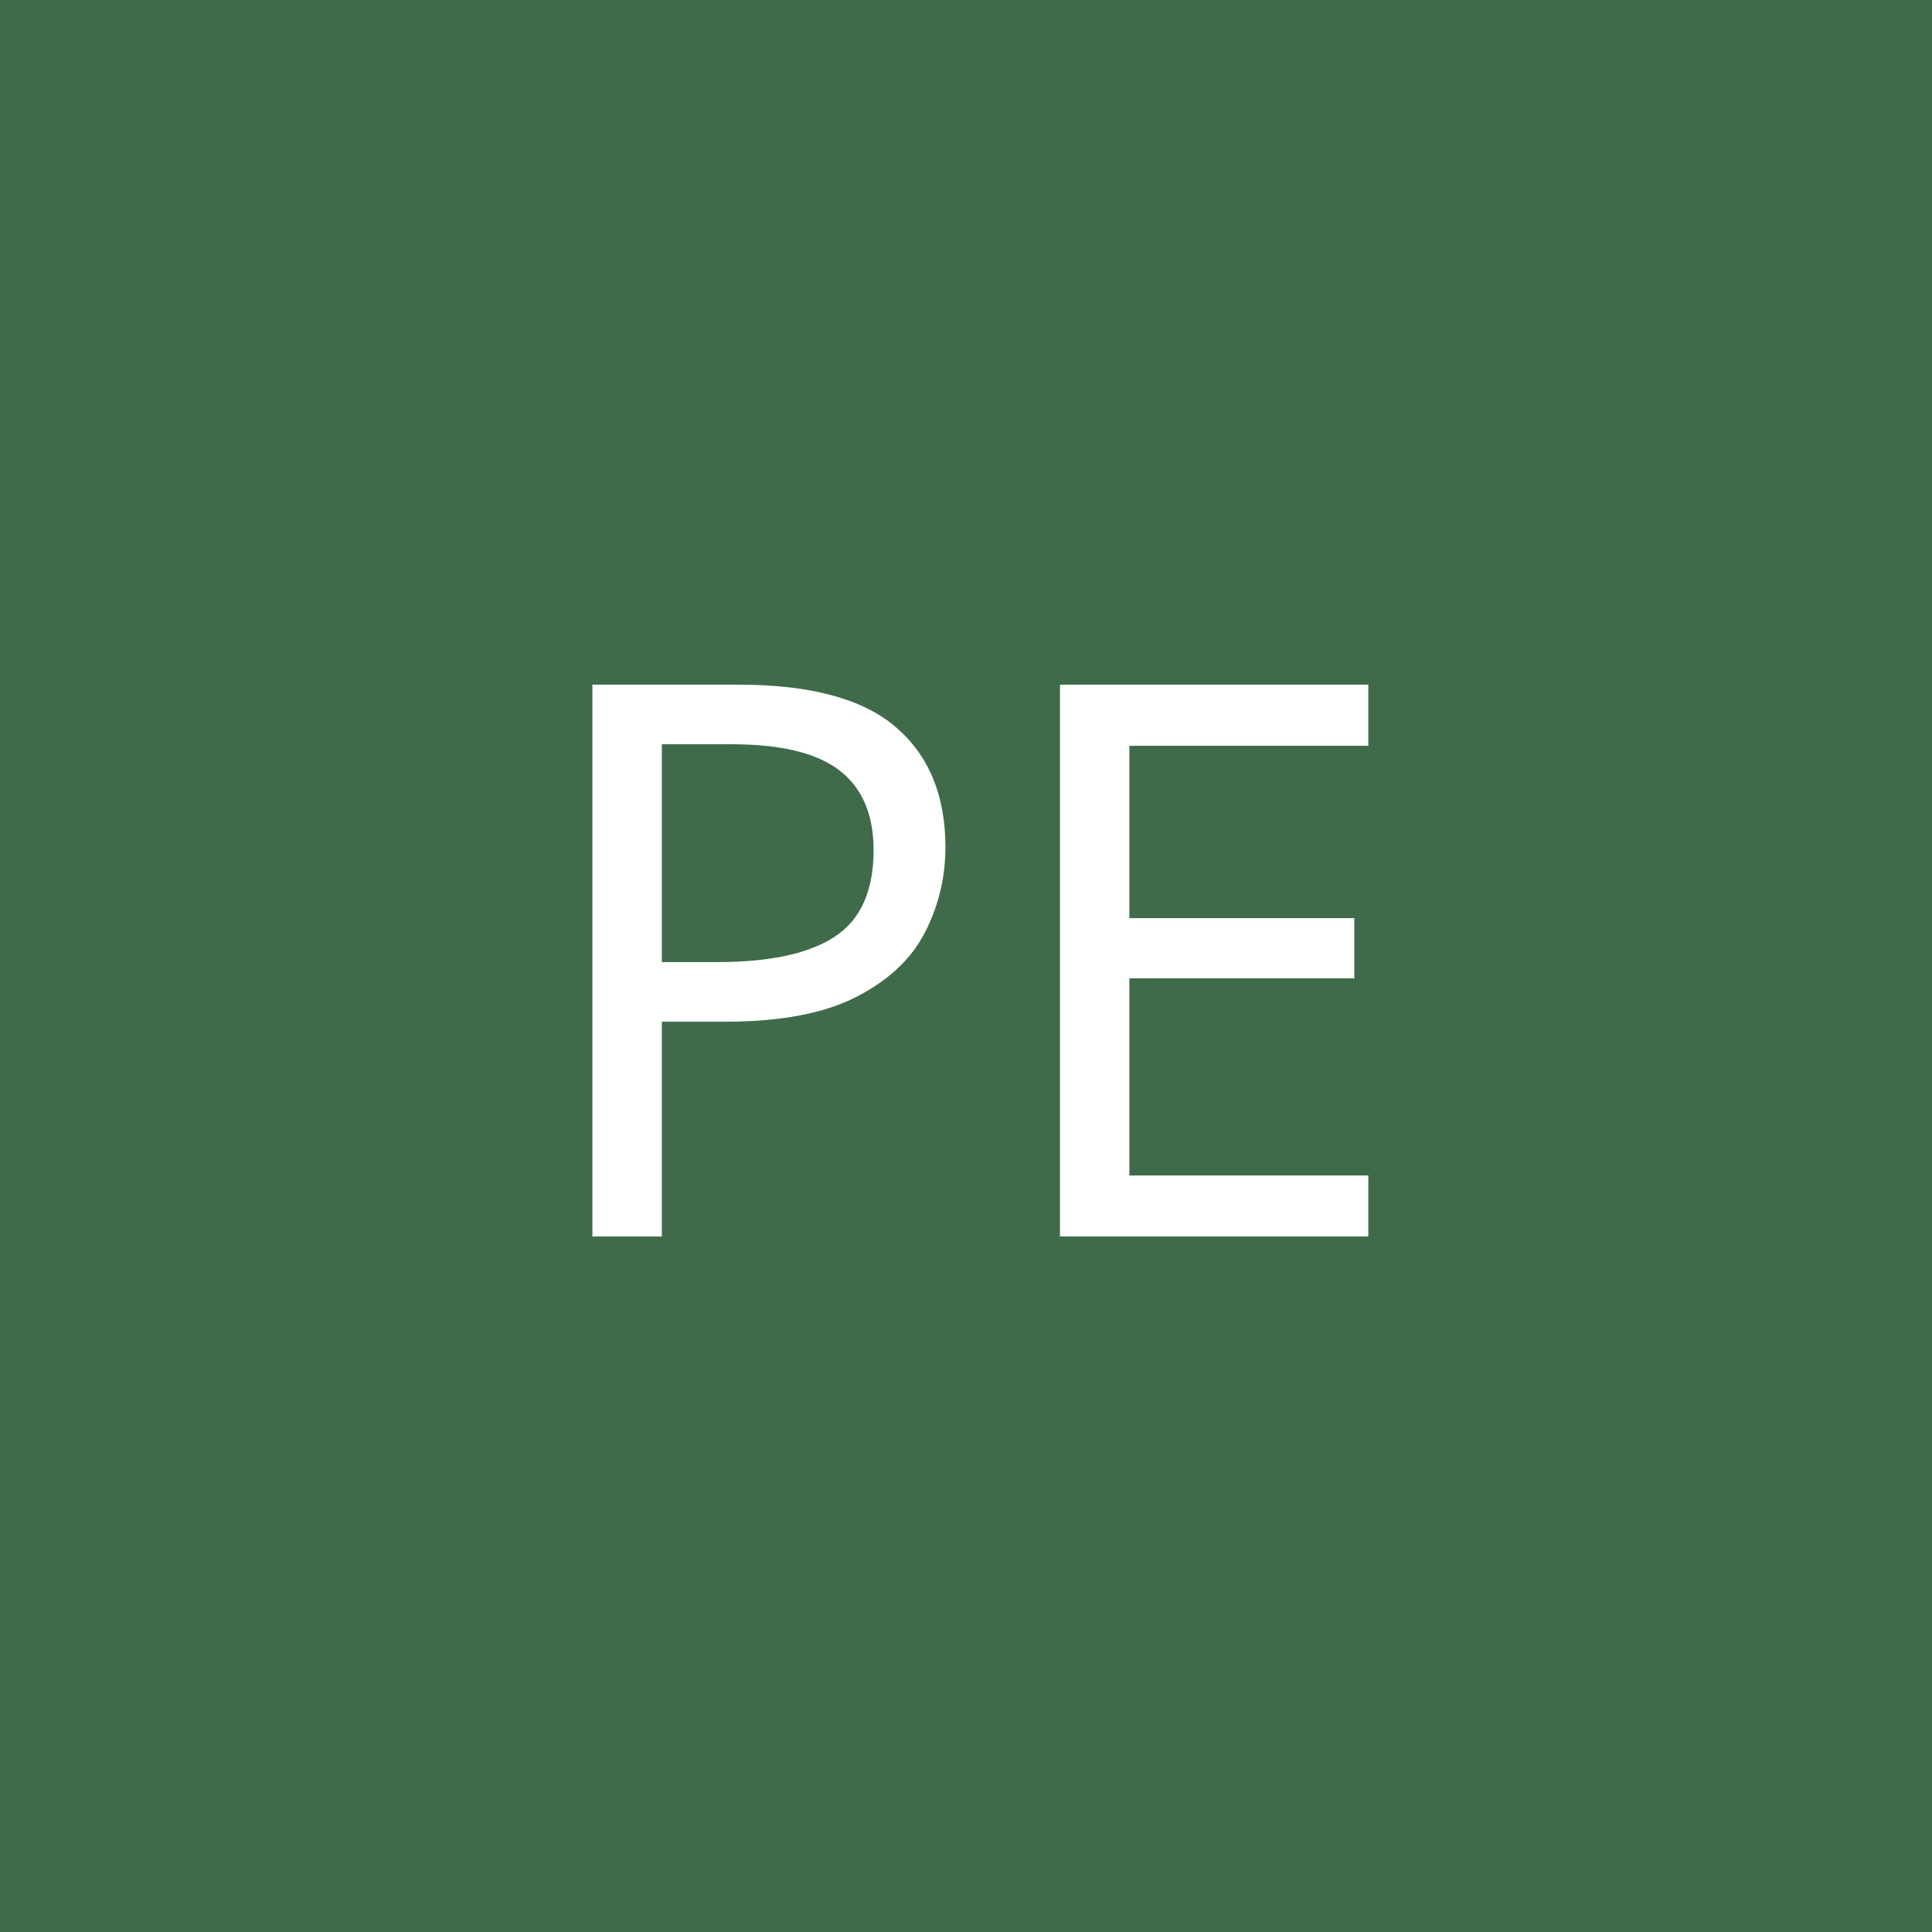
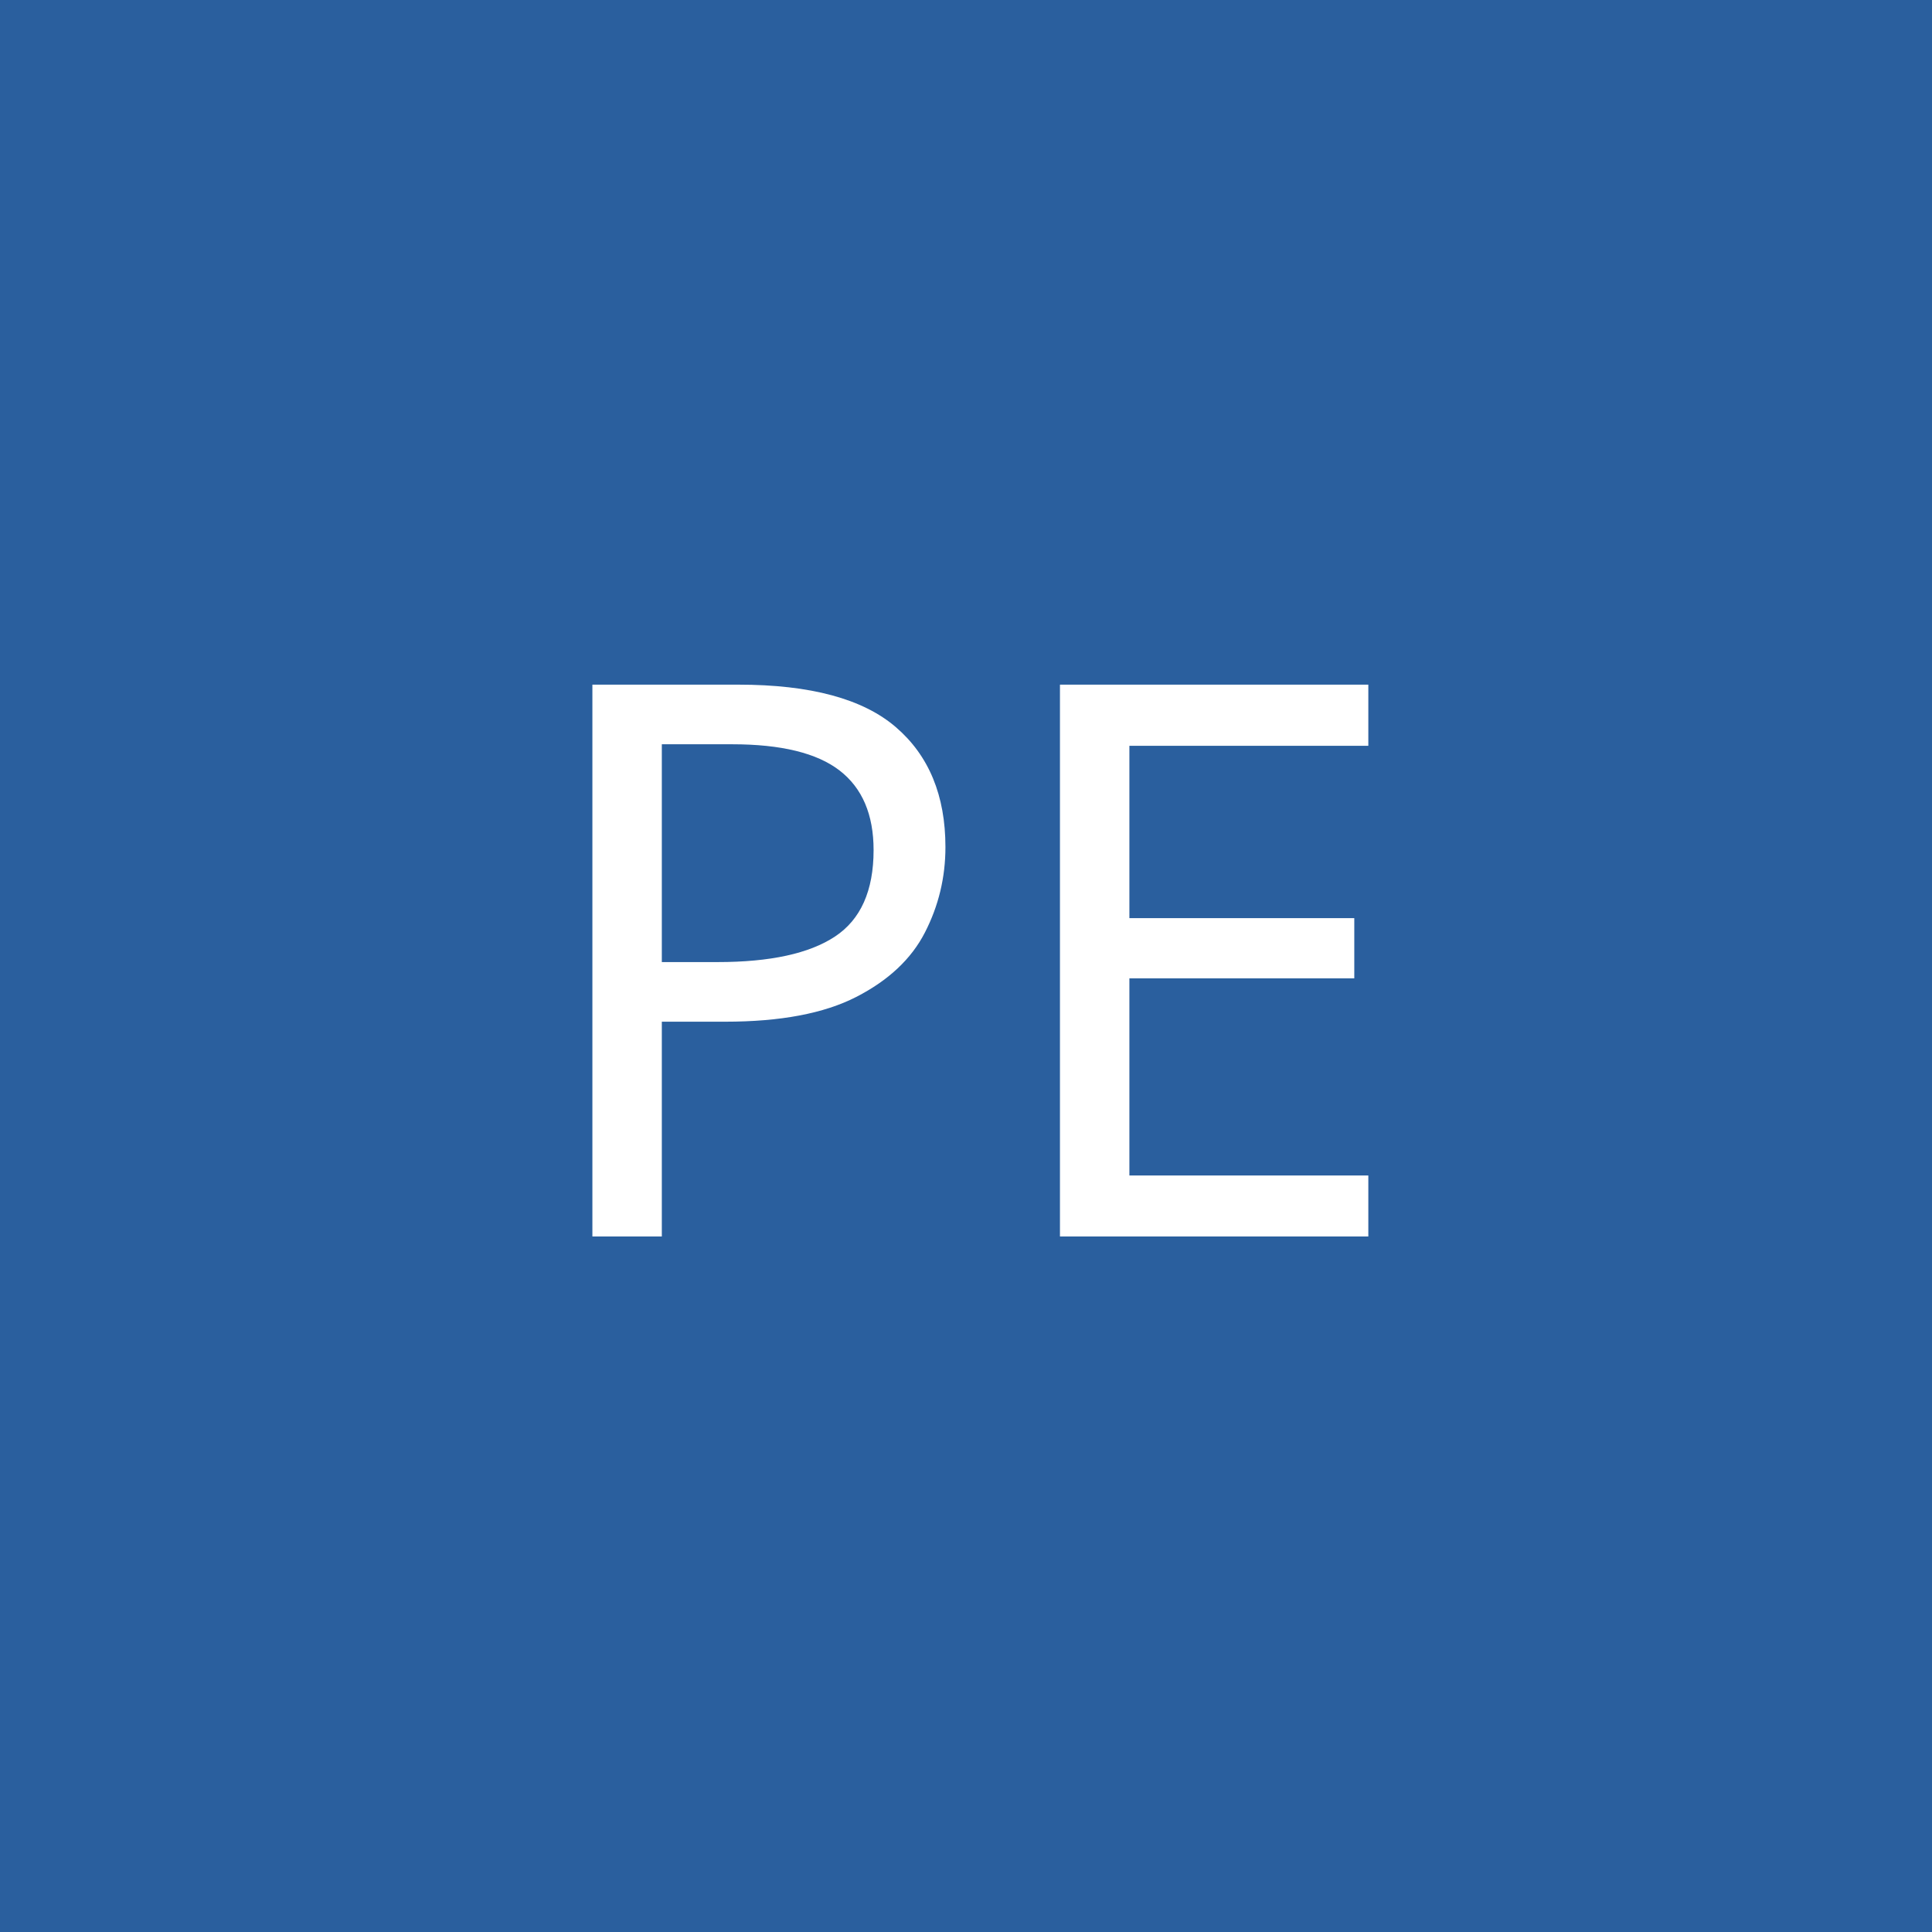
<svg xmlns="http://www.w3.org/2000/svg" viewBox="0 0 200 200">
-   <rect width="200" height="200" fill="#3f6b4a" />
+   <rect width="200" height="200" fill="#2a5f9e" />
  <text x="100" y="100" dy=".35em" text-anchor="middle" font-family="system-ui, sans-serif" font-size="80" fill="#ffffff">PE</text>
</svg>
